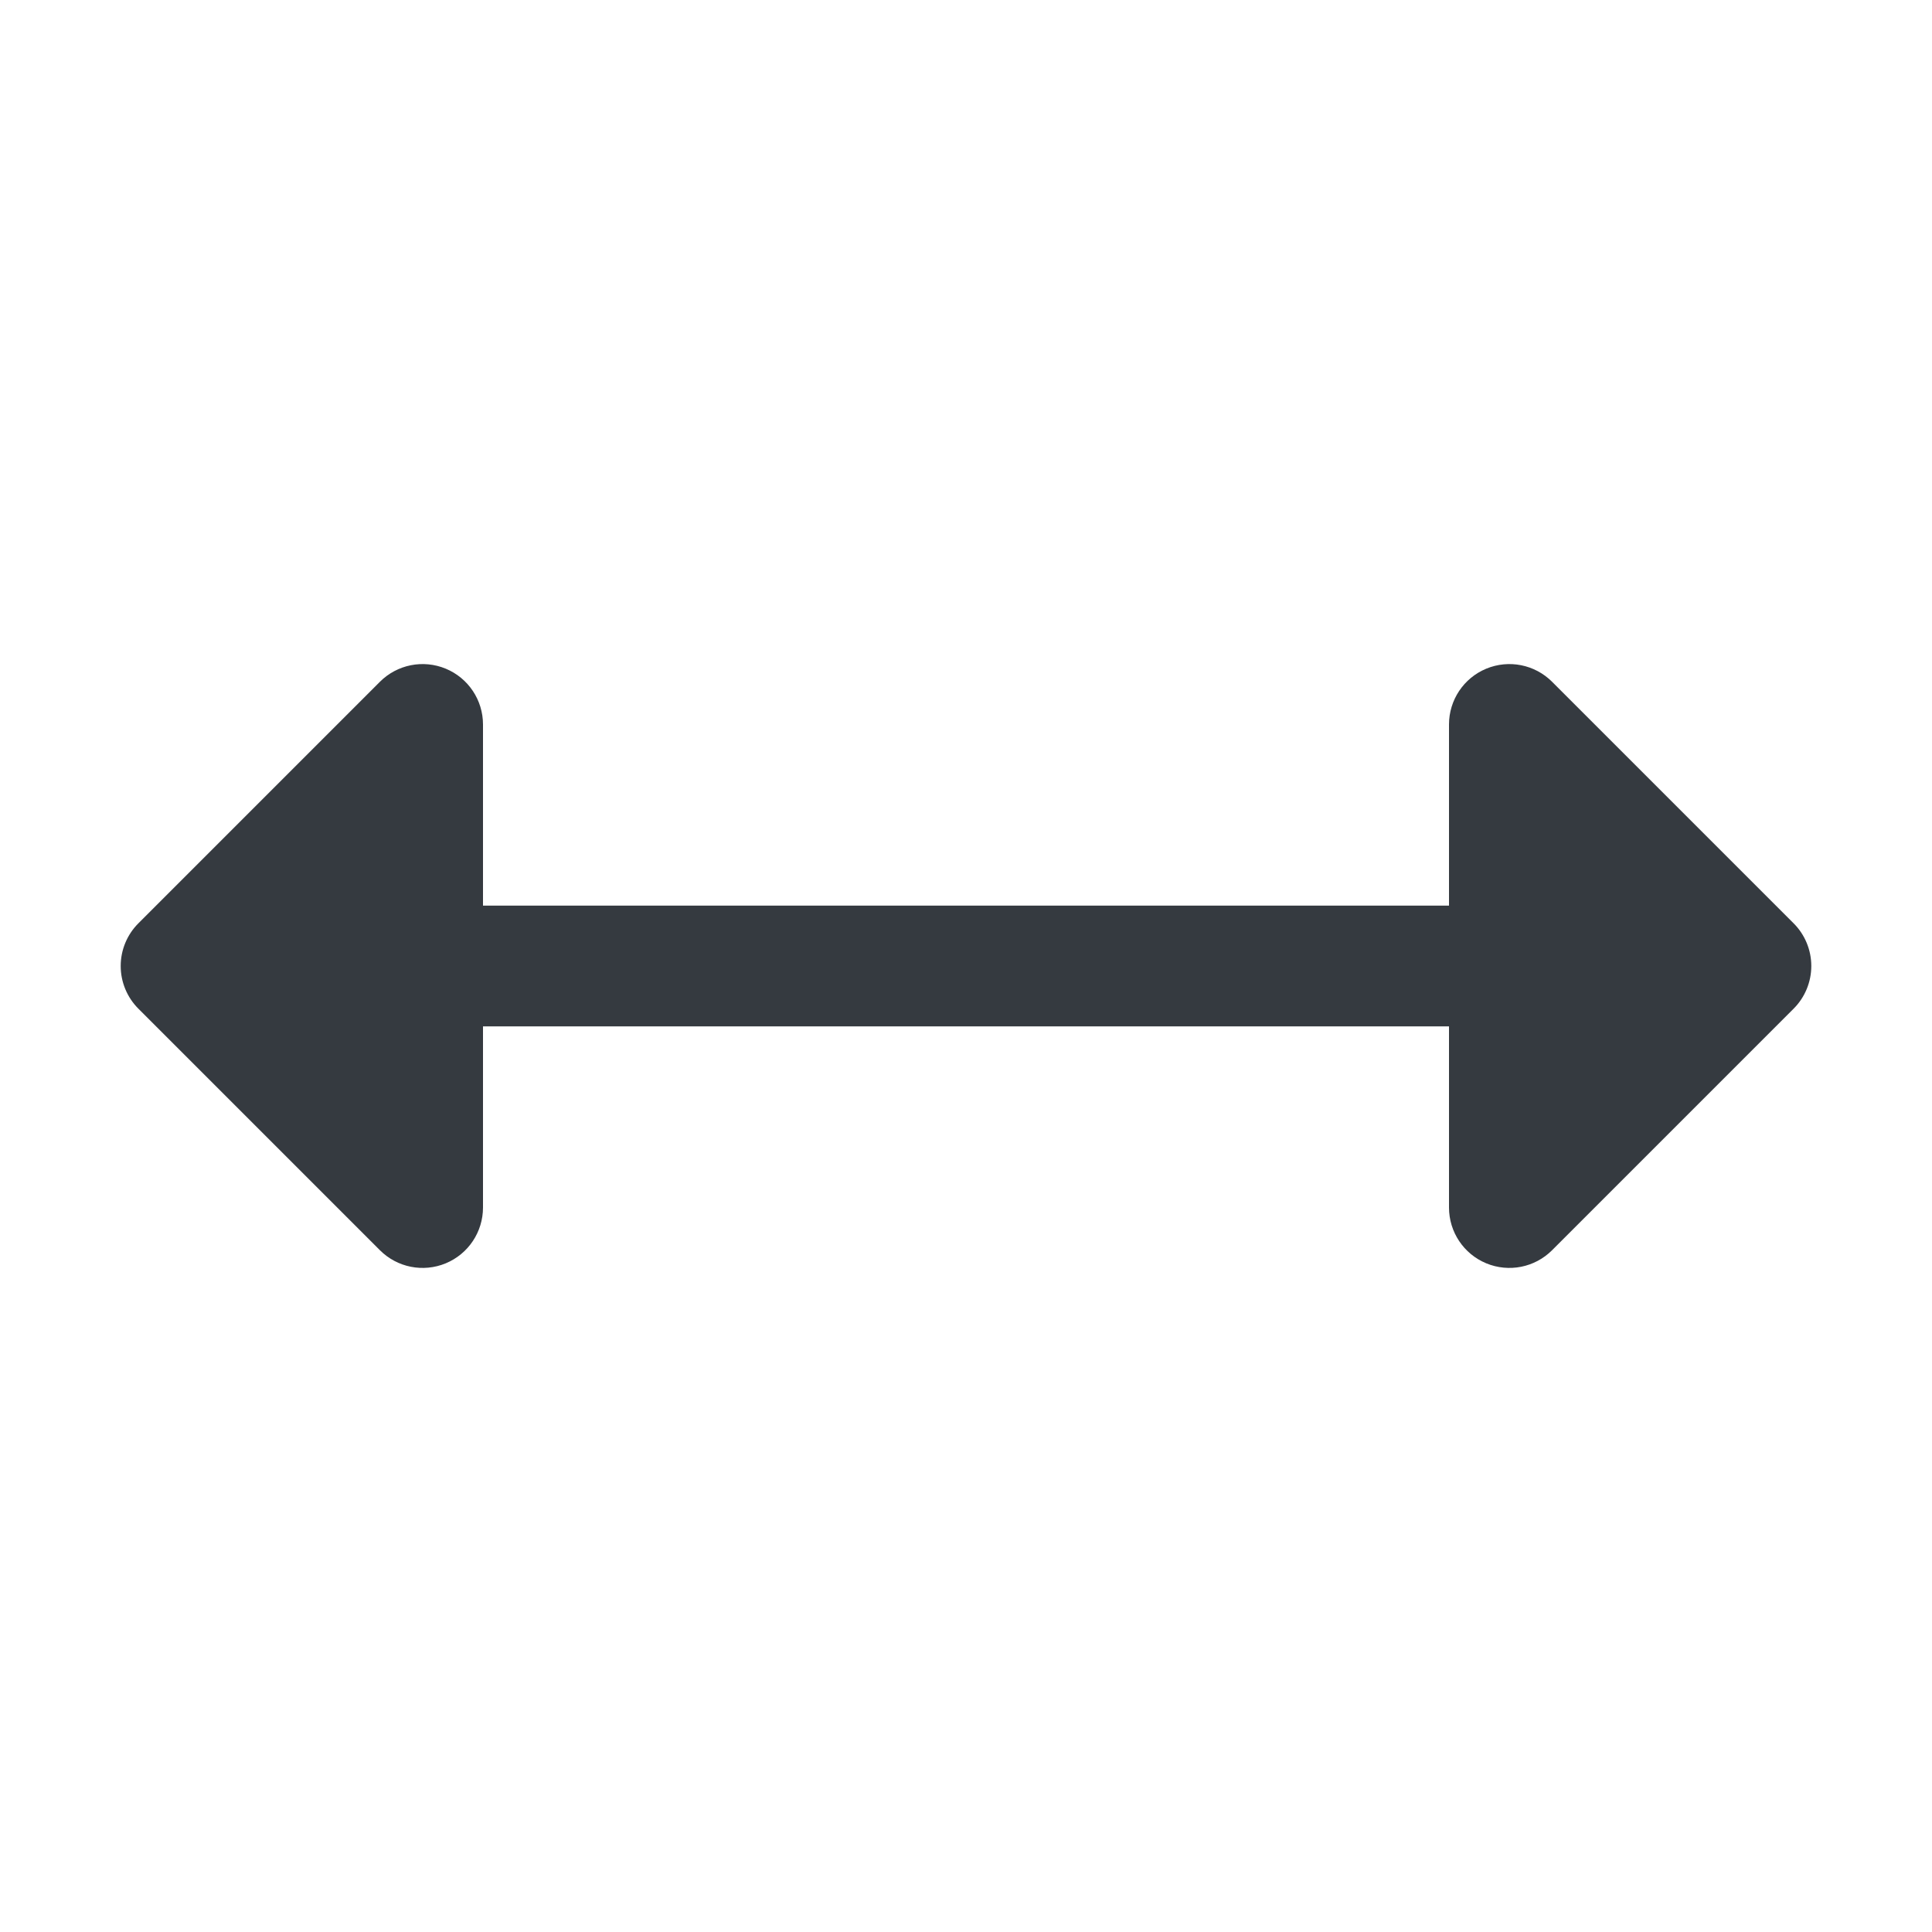
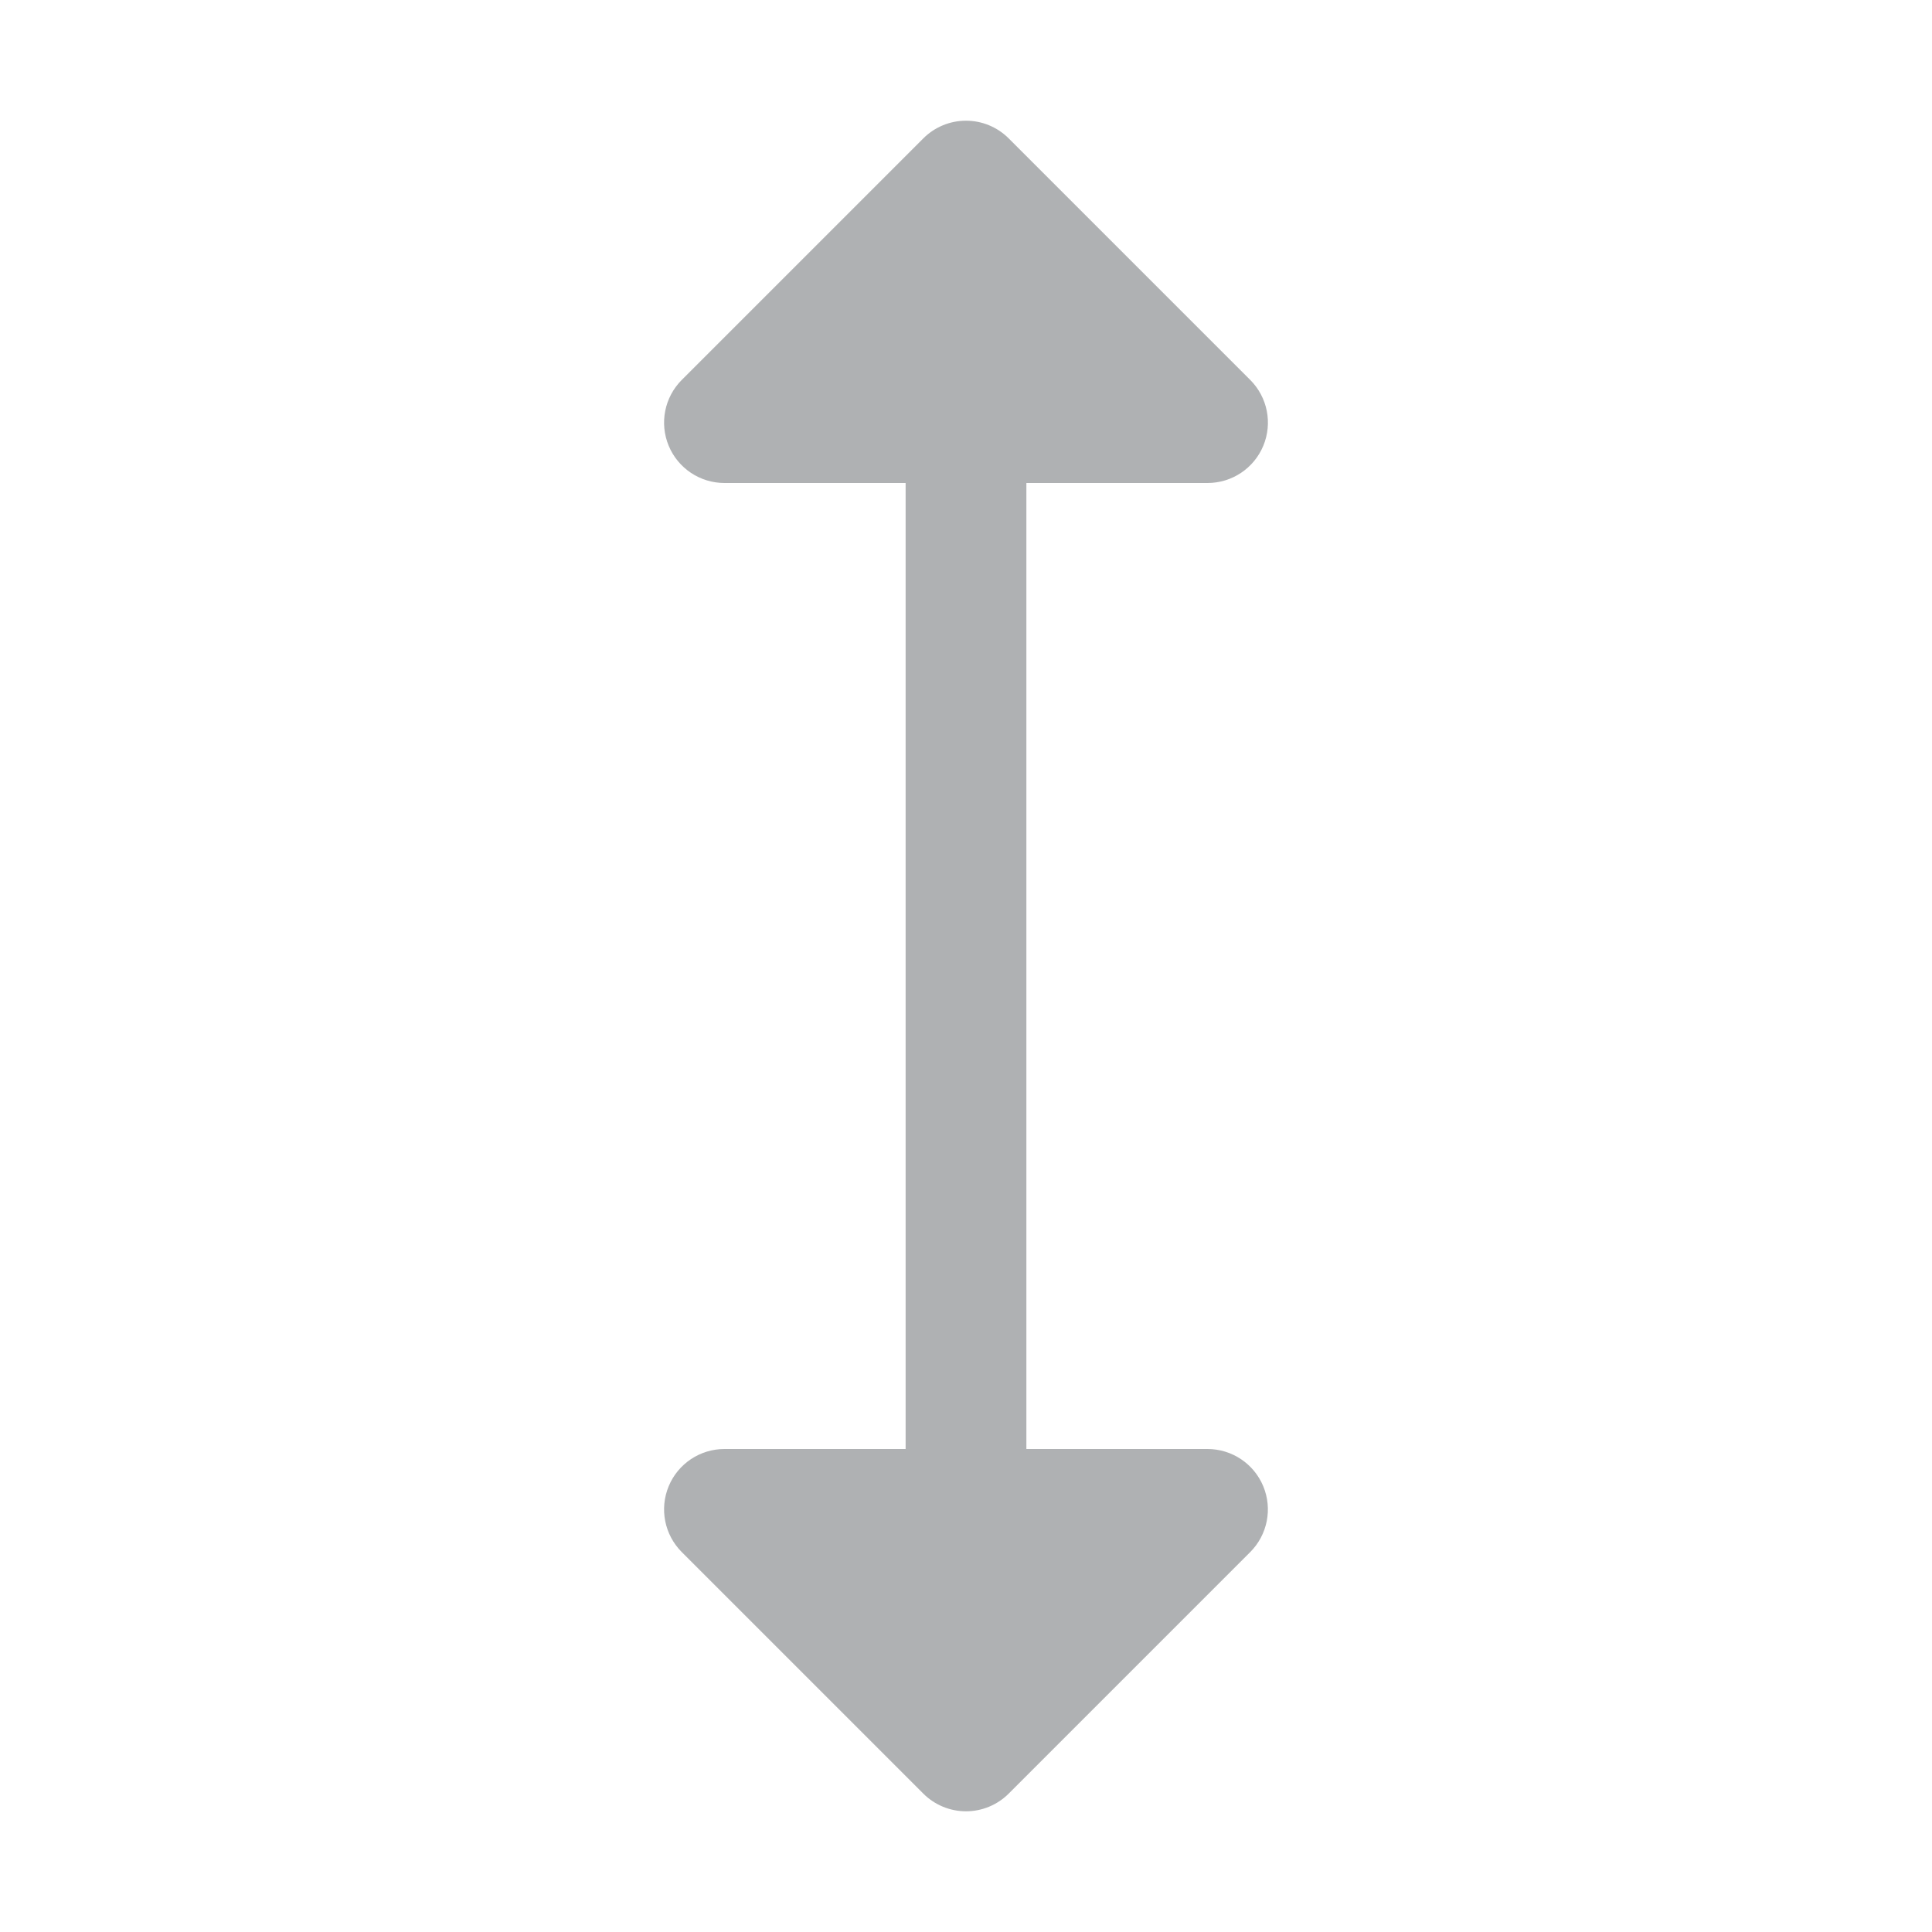
- <svg xmlns="http://www.w3.org/2000/svg" width="16" height="16" fill="#353a40" viewBox="0 0 256 256" version="1.1" id="svg4">
+ <svg xmlns="http://www.w3.org/2000/svg" width="16" height="16" fill="#afb1b3" viewBox="0 0 256 256" version="1.1" id="svg4">
  <defs id="defs8" />
-   <path d="M237.66,133.66l-32,32A8,8,0,0,1,192,160V136H64v24a8,8,0,0,1-13.66,5.66l-32-32a8,8,0,0,1,0-11.32l32-32A8,8,0,0,1,64,96v24H192V96a8,8,0,0,1,13.66-5.66l32,32A8,8,0,0,1,237.66,133.66Z" id="path2" />
+   <path d="M167.39,196.94a8,8,0,0,1-1.73,8.72l-32,32a8,8,0,0,1-11.32,0l-32-32A8,8,0,0,1,96,192h24V64H96a8,8,0,0,1-5.66-13.66l32-32a8,8,0,0,1,11.32,0l32,32A8,8,0,0,1,160,64H136V192h24A8,8,0,0,1,167.39,196.94Z" id="path2" />
</svg>
